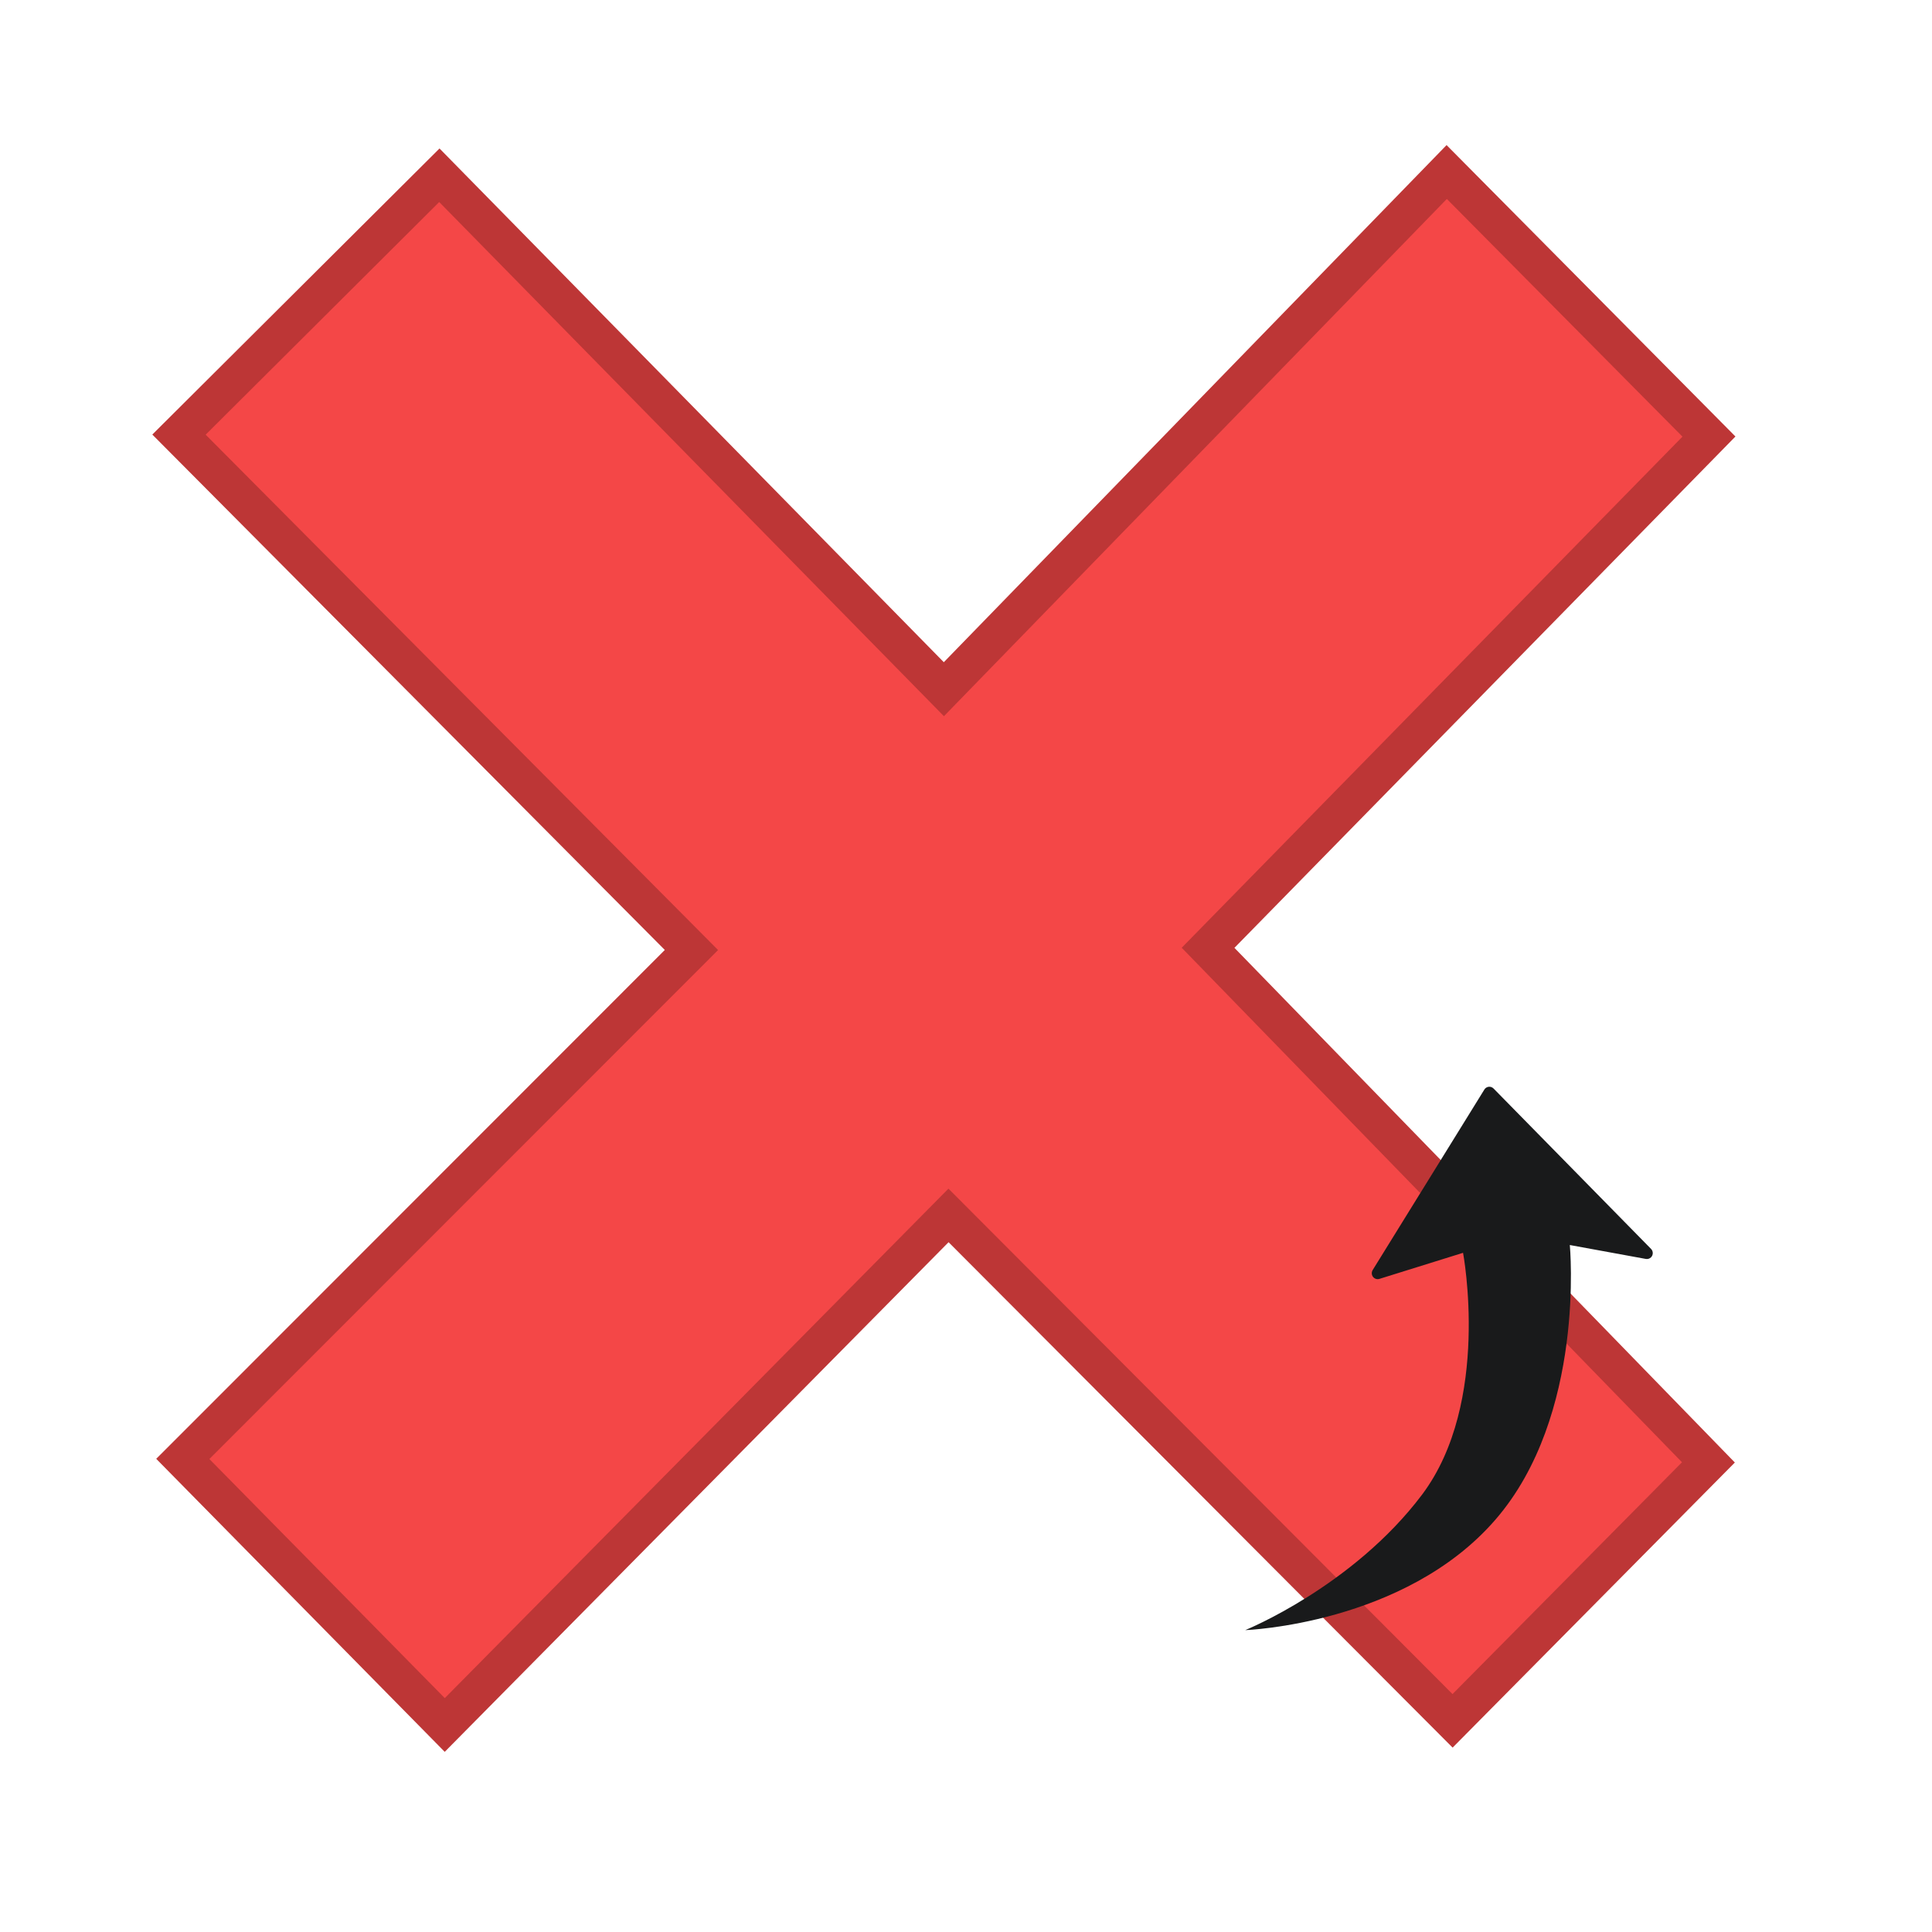
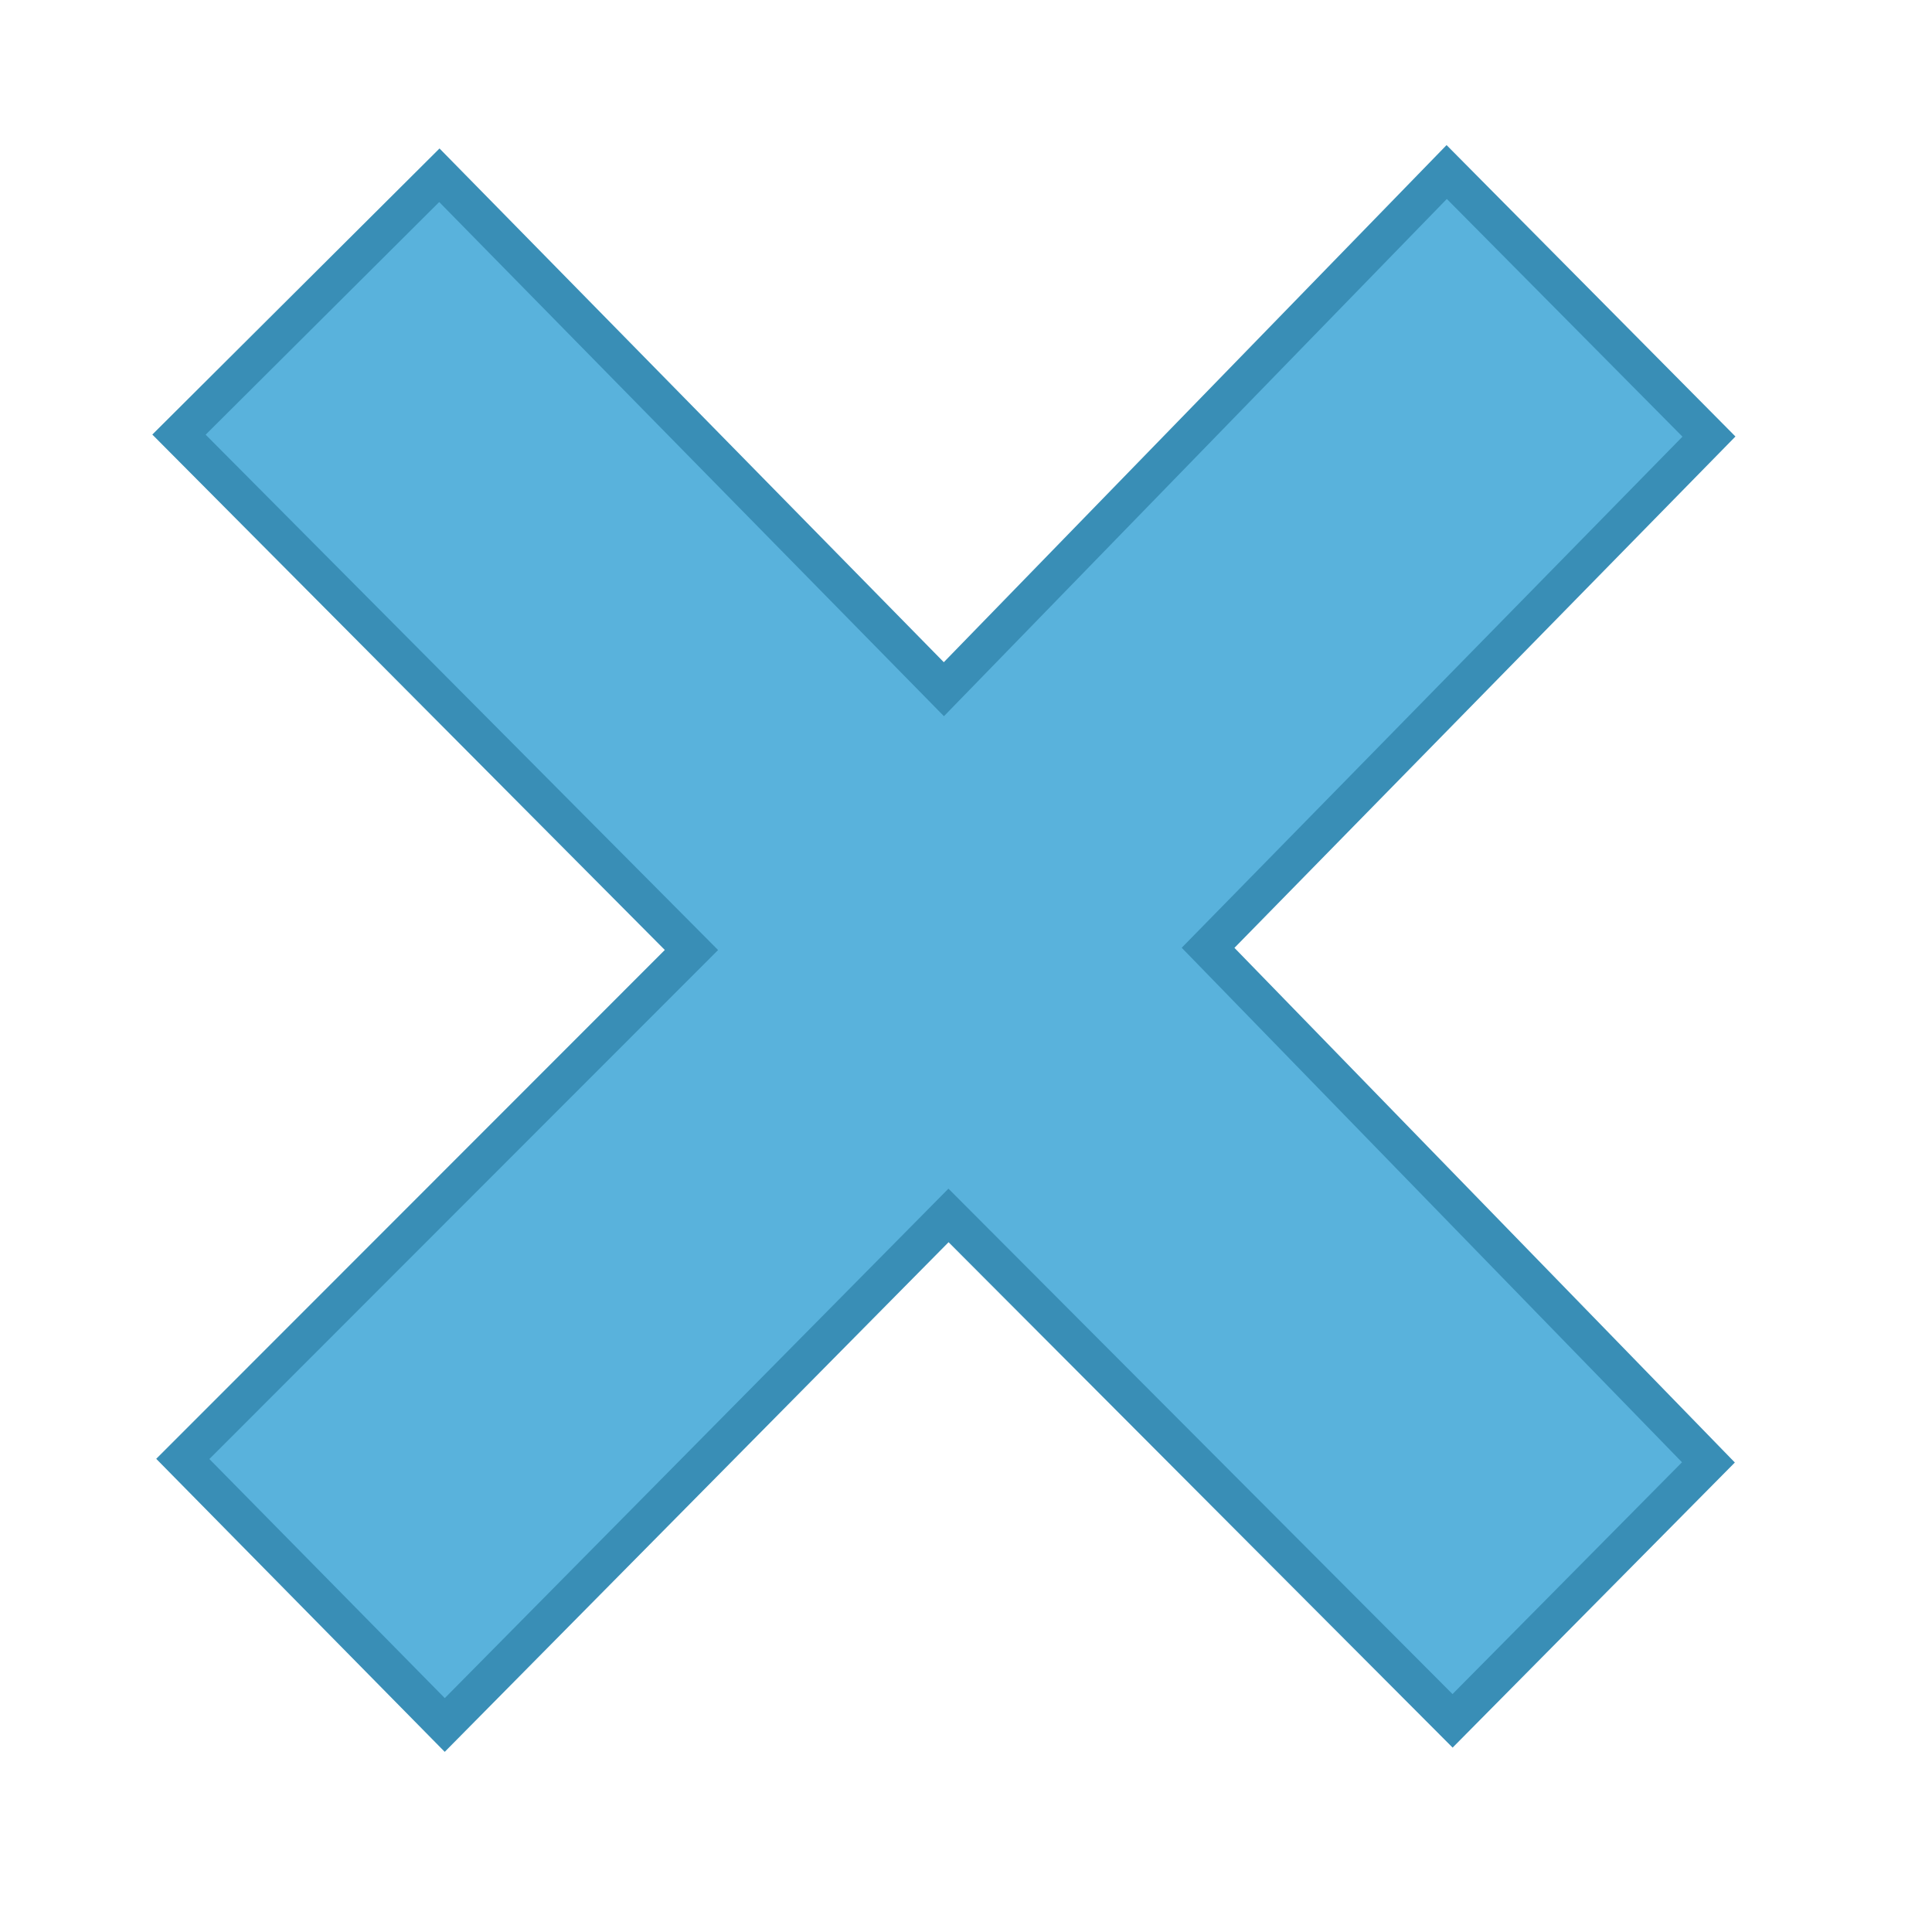
<svg xmlns="http://www.w3.org/2000/svg" width="256px" height="256px" viewBox="0 0 256 256" version="1.1">
  <defs />
-   <g id="VCS2" stroke="none" stroke-width="1" fill="none" fill-rule="evenodd">
-     <g id="256x256/vcs-removed-staged">
-       <g id="cross" transform="translate(24, 23)" stroke-width="5" stroke="#BD3636" fill="#F44747">
-         <polygon id="Path-2" points="34.218 0.222 101.068 68.323 167.696 -0.206 202.445 34.849 136.076 102.589 202.374 170.775 168.473 205.021 101.683 138.051 34.933 205.57 0.222 170.315 67.62 102.88 -0.283 34.589" />
-       </g>
-       <g id="Arrow-33" transform="translate(198, 172) rotate(-90) translate(-198, -172) translate(154, 139)" fill="#191A1B">
-         <path d="M0,0 C7.86202241e-05,-0 5.779,14.277 17.973,23.446 C30.188,32.603 49.995,28.862 49.995,28.862 L46.541,17.779 C46.413,17.367 46.645,16.93 47.06,16.802 C47.278,16.735 47.514,16.765 47.708,16.885 L71.629,31.685 C71.998,31.913 72.111,32.395 71.881,32.761 C71.849,32.813 71.81,32.861 71.766,32.904 L50.511,53.774 C50.202,54.078 49.704,54.075 49.399,53.768 C49.219,53.587 49.139,53.329 49.185,53.079 L51.028,43.009 C51.027,43.009 28.441,45.158 14.603,33.122 C0.747,21.096 7.86202241e-05,-0.001 0,0 L0,0 Z" id="Arrow-33-shape" />
+   <g id="VCS2-Clement-Colored" stroke="none" stroke-width="1" fill="none" fill-rule="evenodd">
+     <g id="256x256/vcs-removed-staged" stroke-width="5" stroke="#398EB6" fill="#59B2DC">
+       <g id="cross" transform="translate(23, 22)">
+         <polygon id="Path-2" points="35.218 1.222 102.068 69.323 168.696 0.794 203.445 35.849 137.076 103.589 203.374 171.775 169.473 206.021 102.683 139.051 35.933 206.57 1.222 171.315 68.62 103.88 0.717 35.589" />
      </g>
    </g>
  </g>
</svg>
